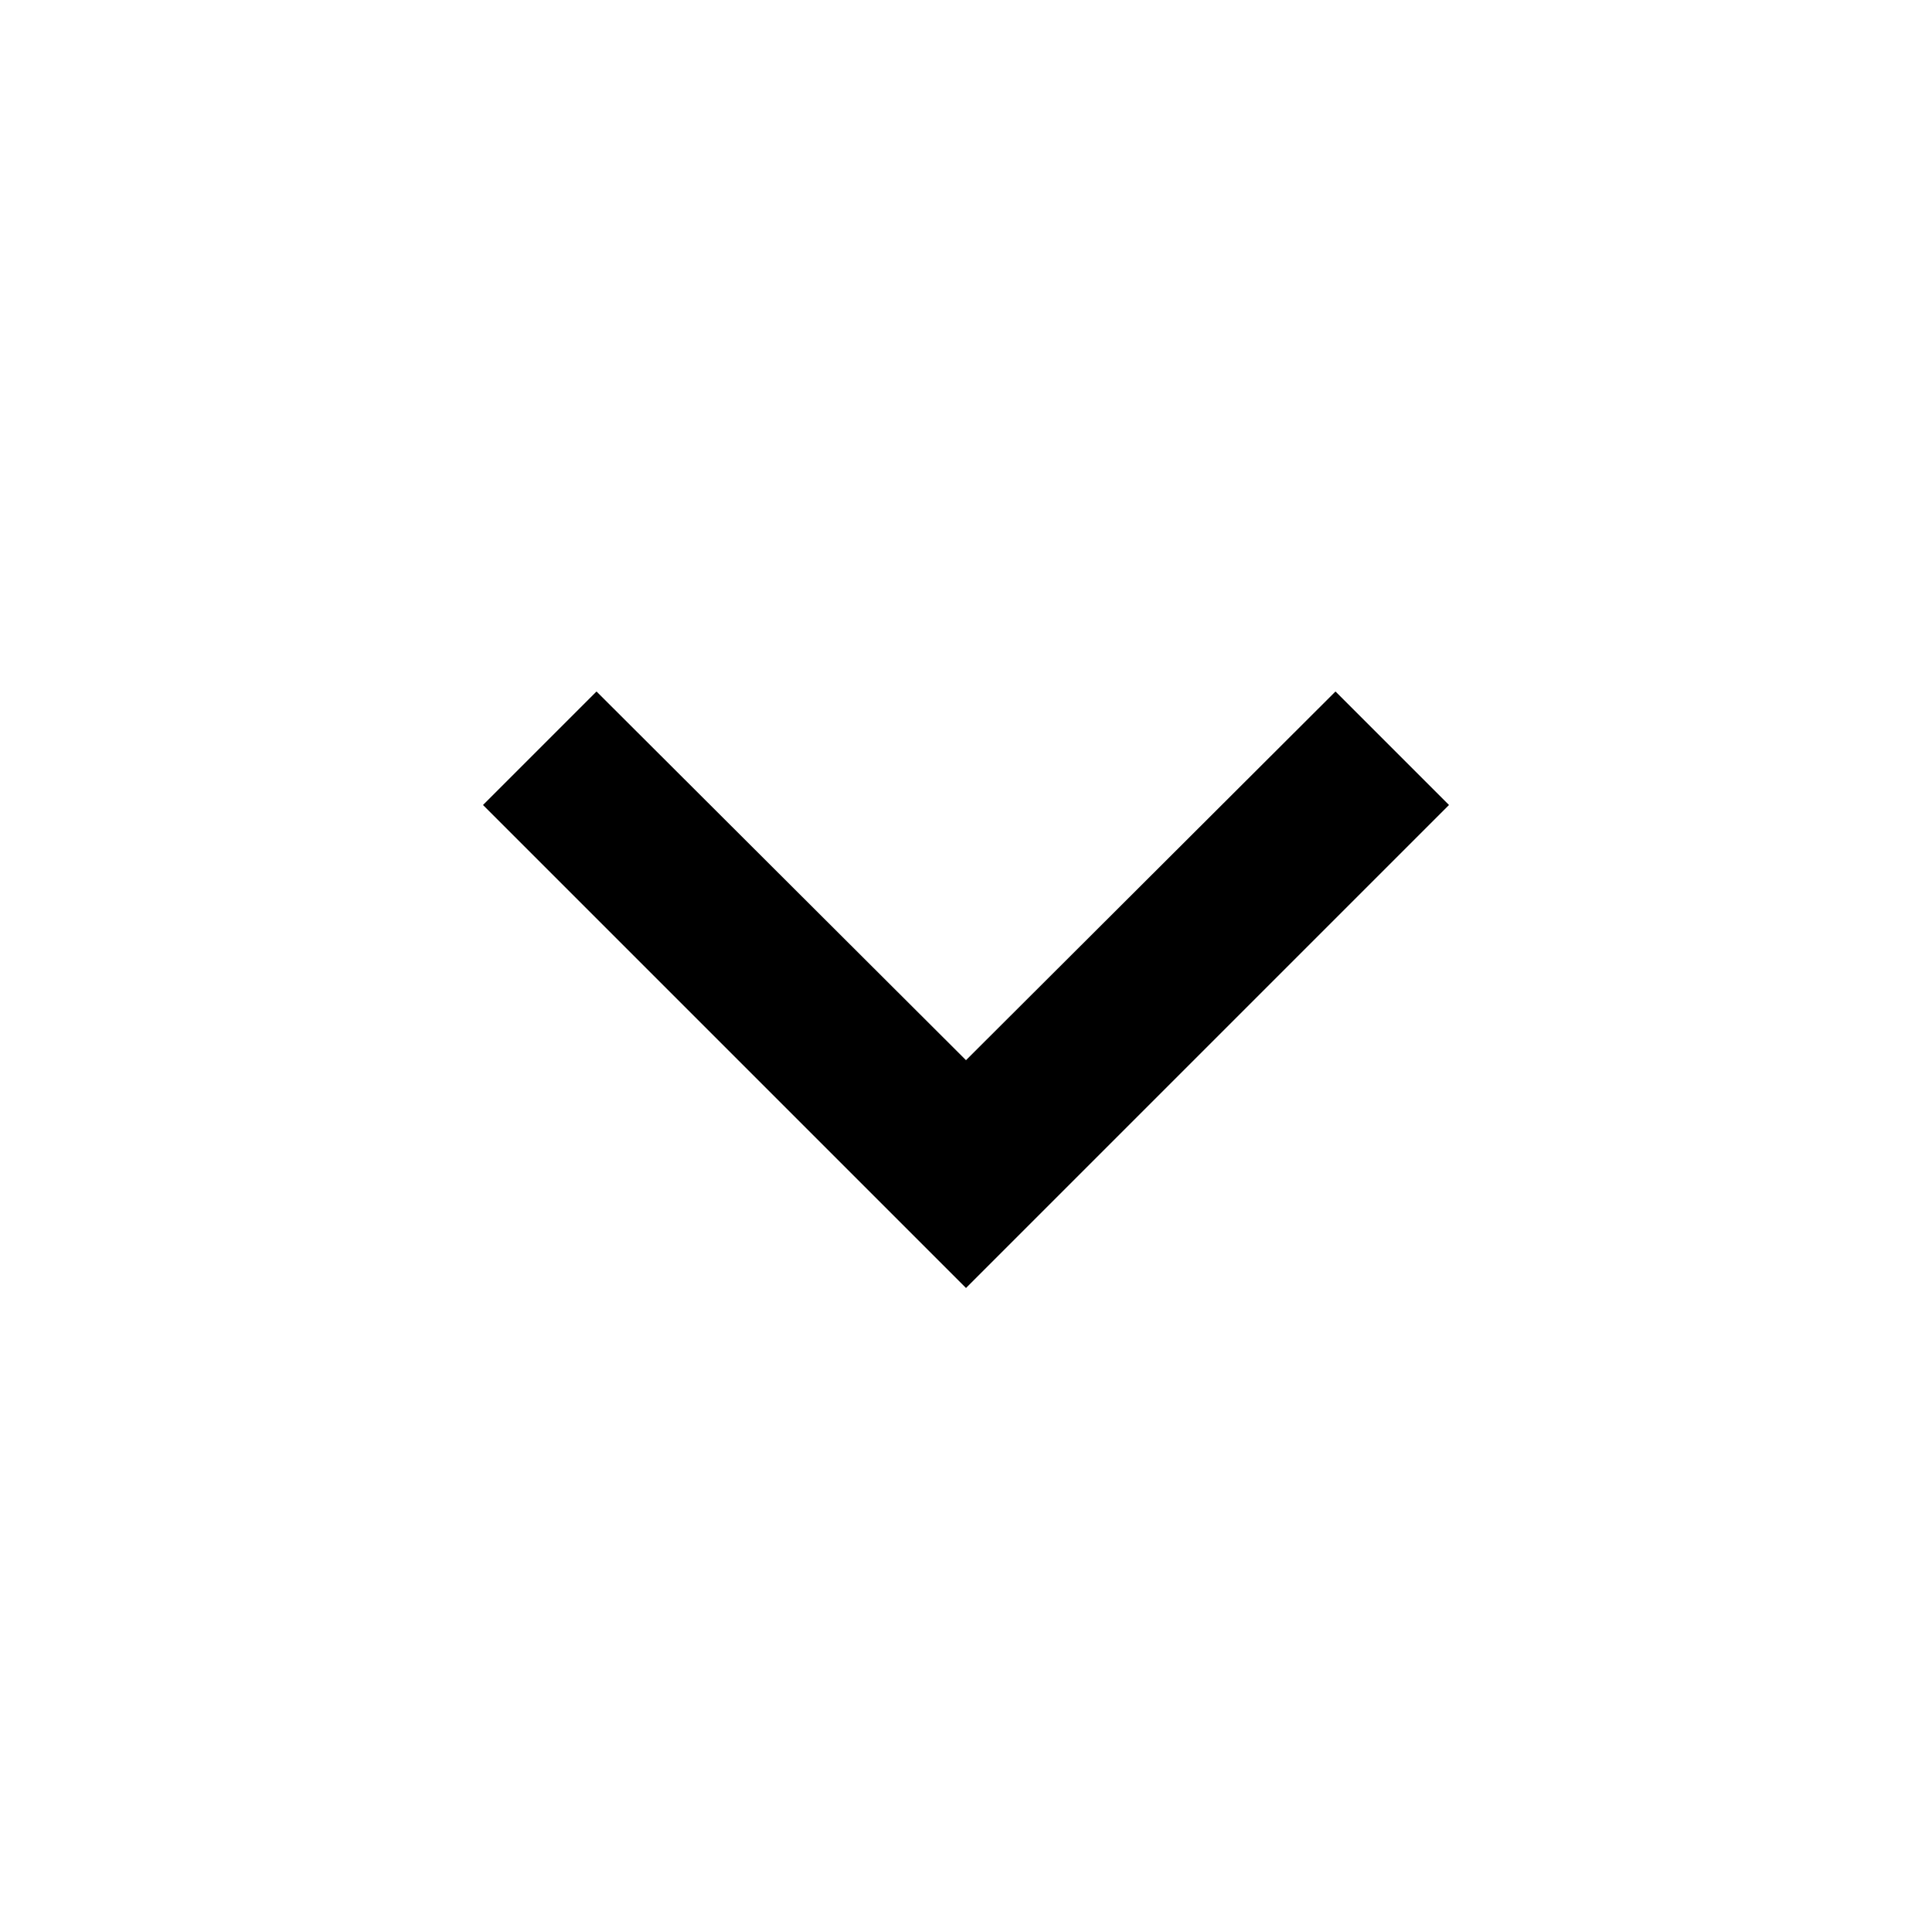
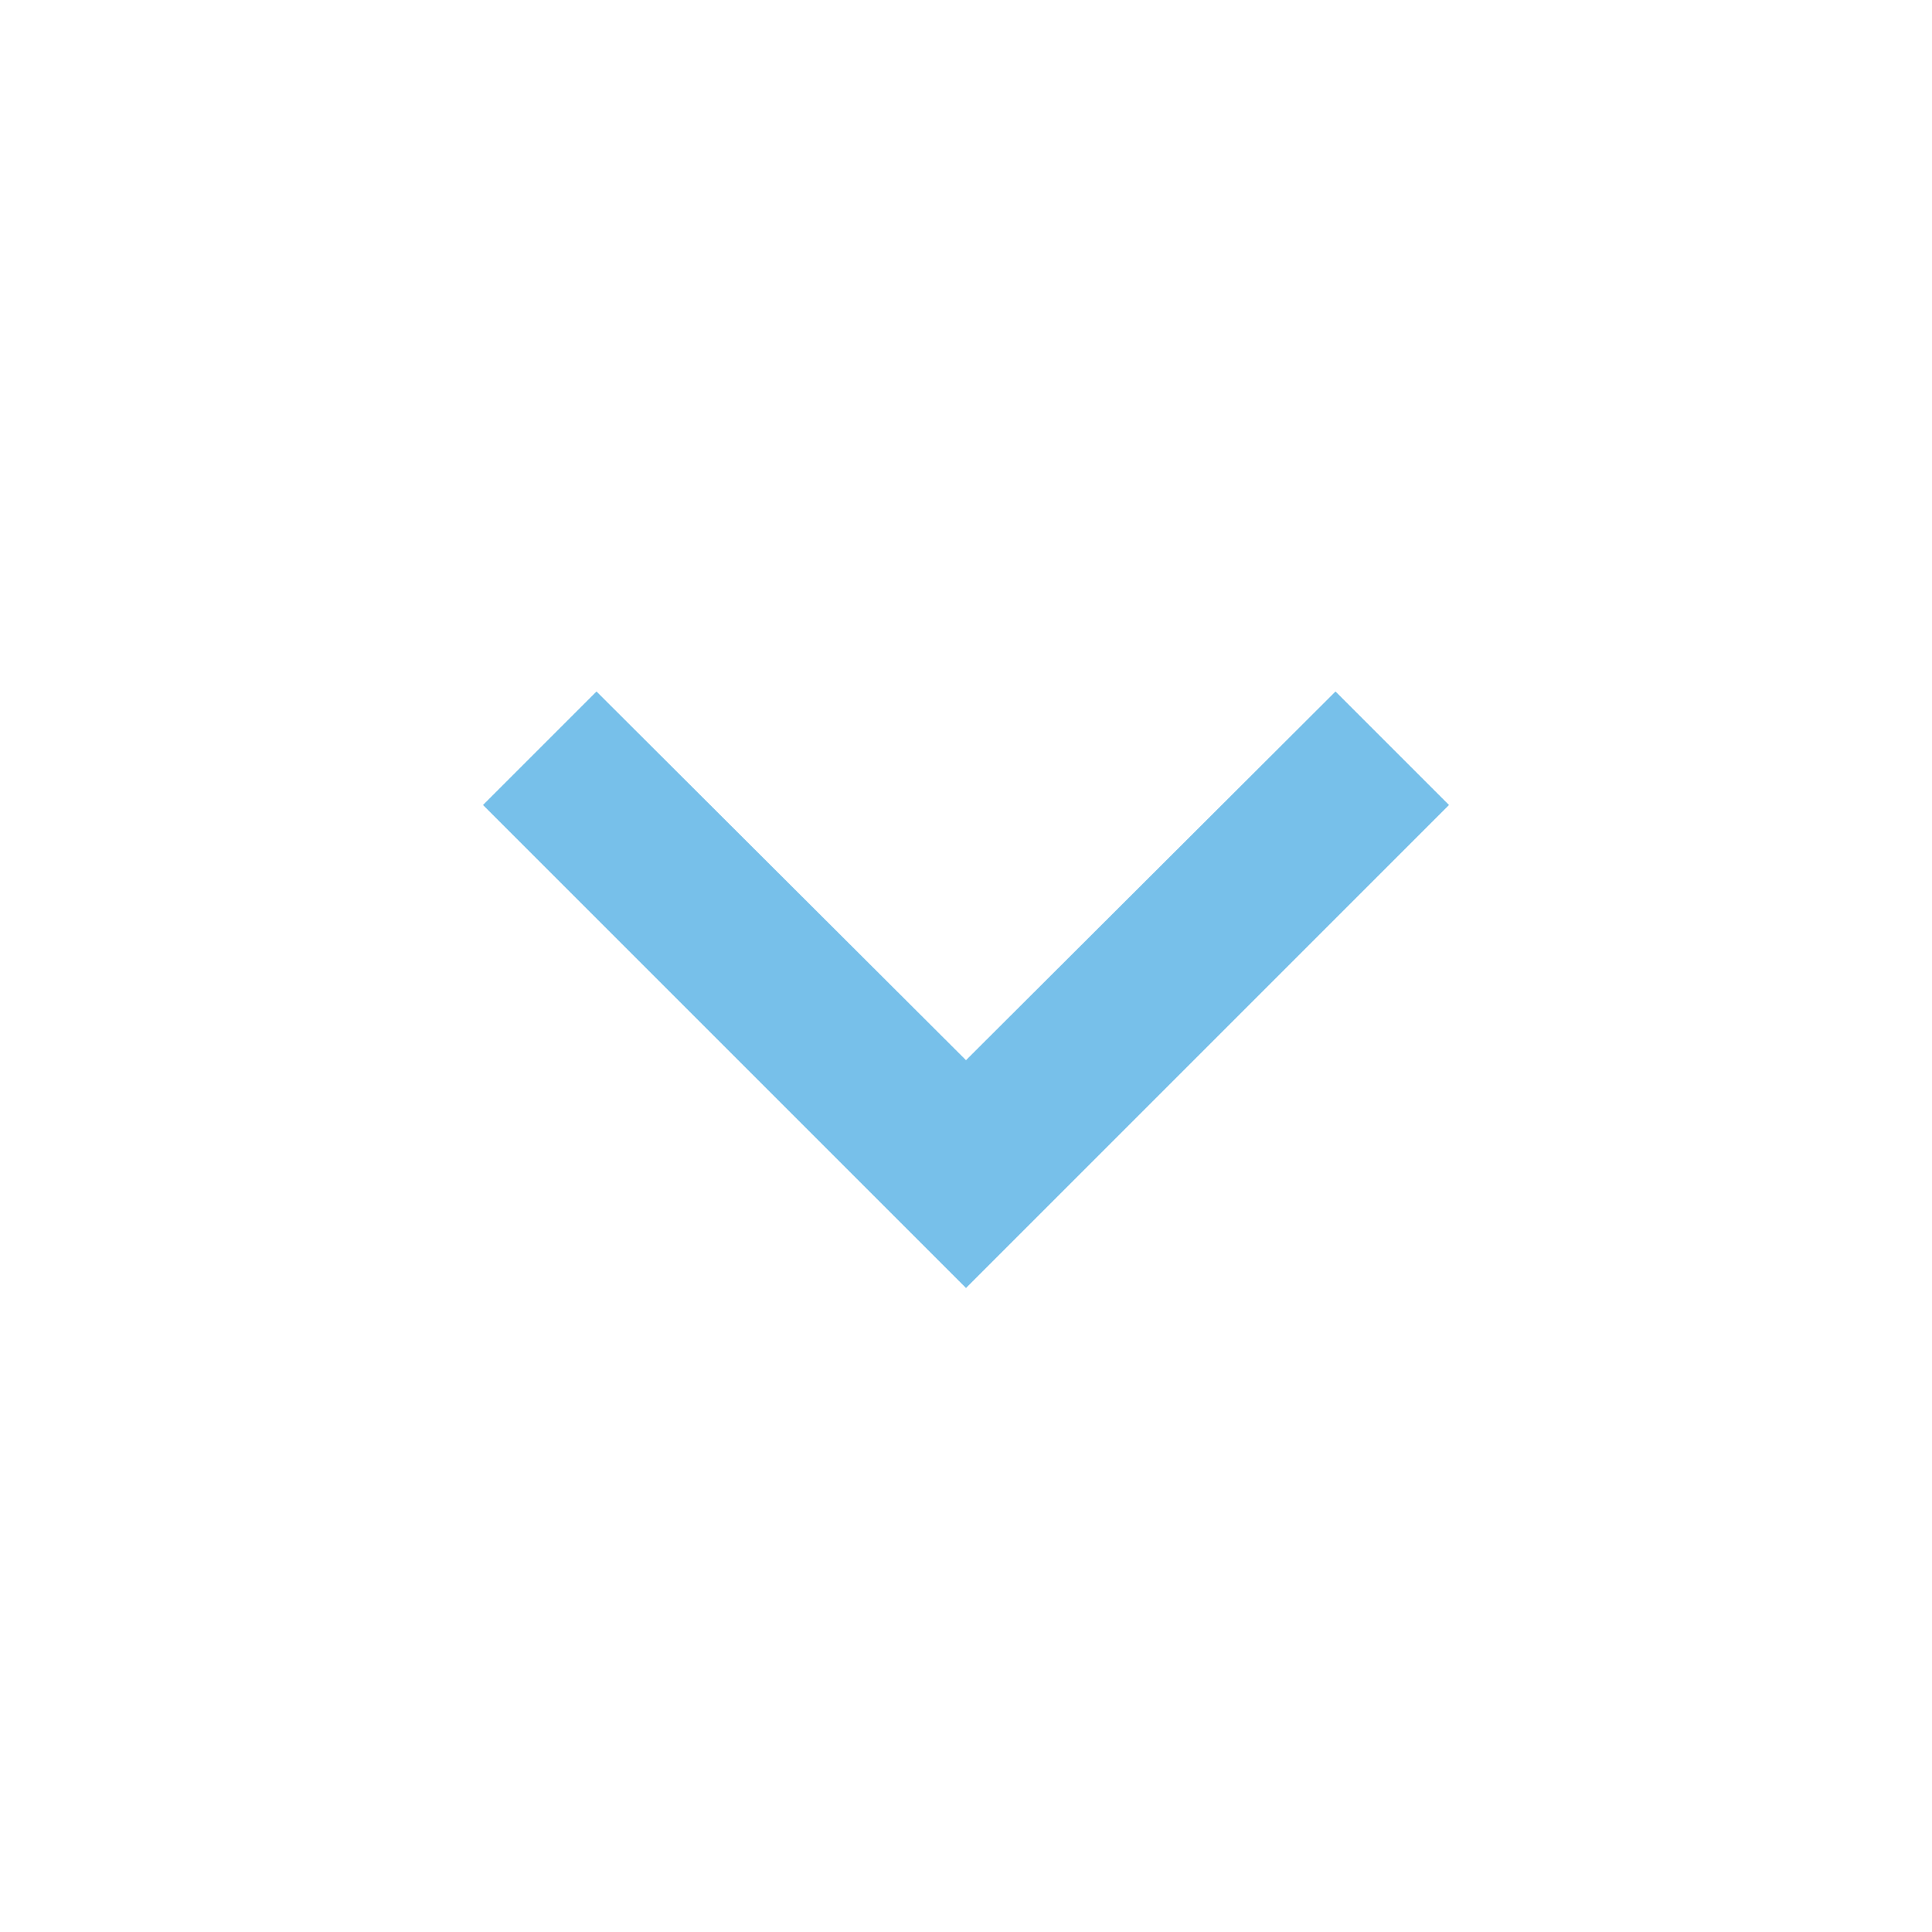
- <svg xmlns="http://www.w3.org/2000/svg" height="18px" viewBox="0 0 24 24" width="18px" fill="#000000">
+ <svg xmlns="http://www.w3.org/2000/svg" height="18px" viewBox="0 0 24 24" width="18px" fill="#77c0ea">
  <path d="M24 24H0V0h24v24z" fill="none" opacity=".87" />
  <path d="M16.59 8.59L12 13.17 7.41 8.59 6 10l6 6 6-6-1.41-1.41z" />
</svg>
